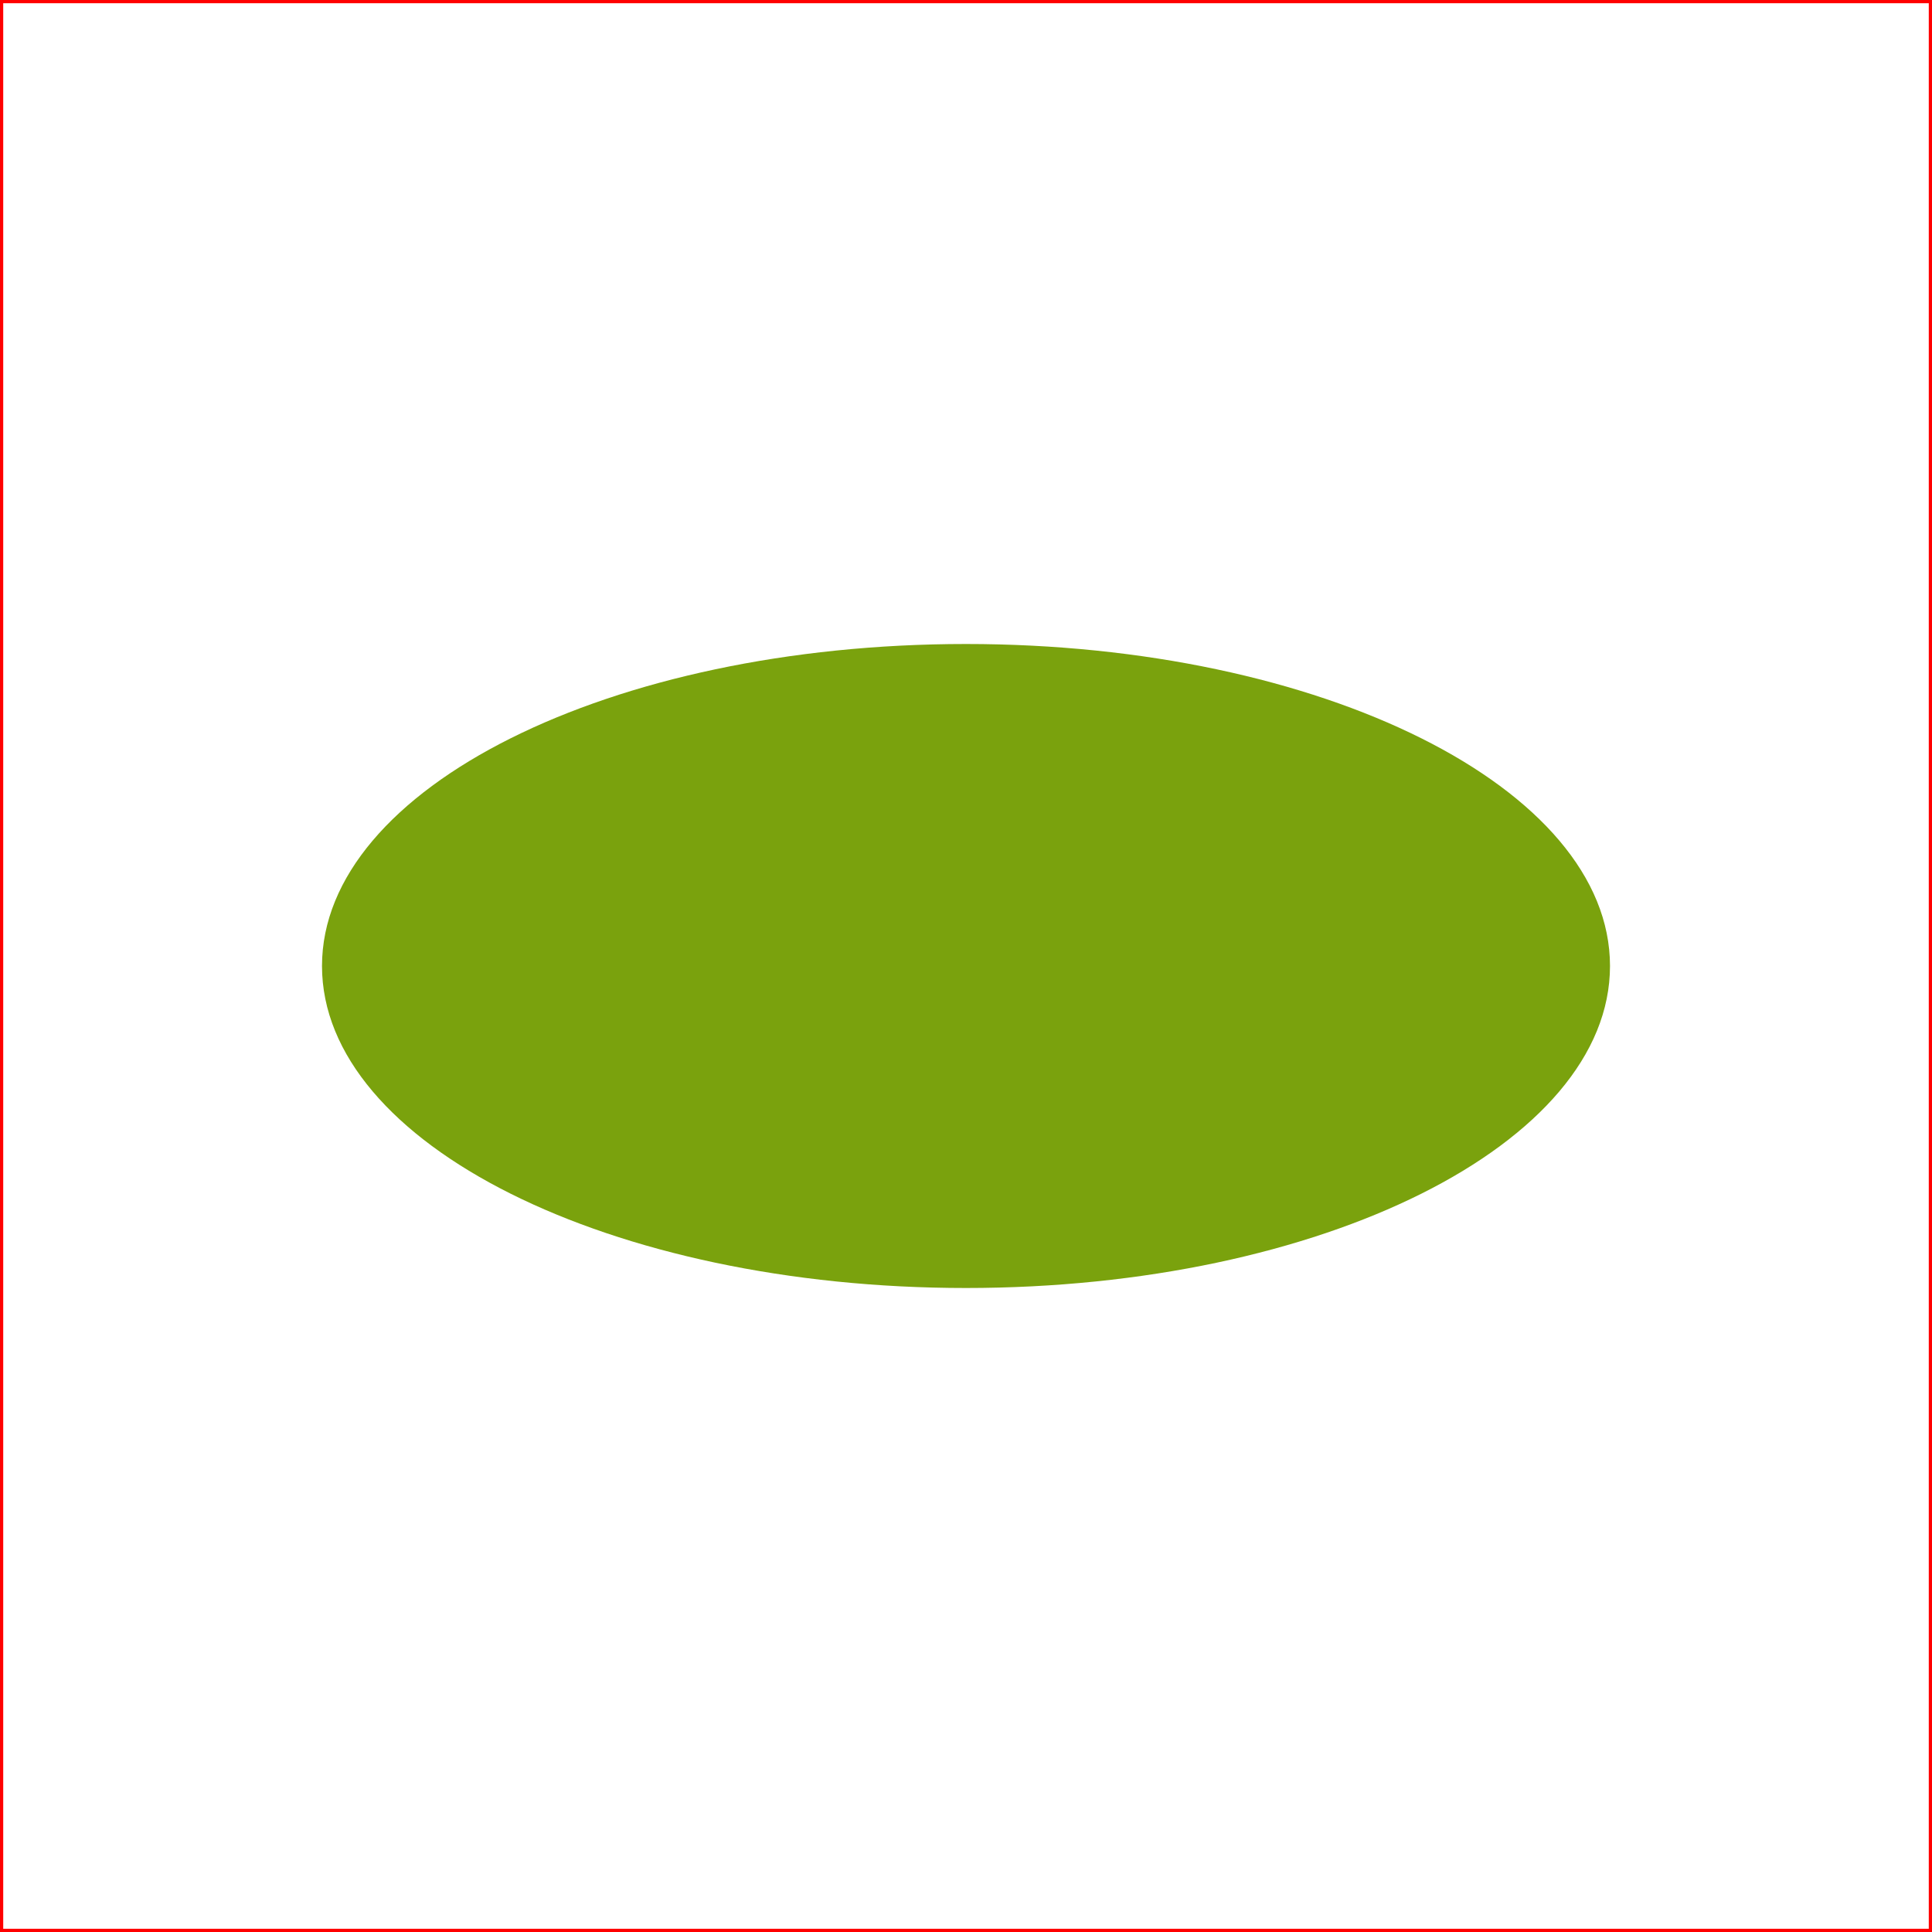
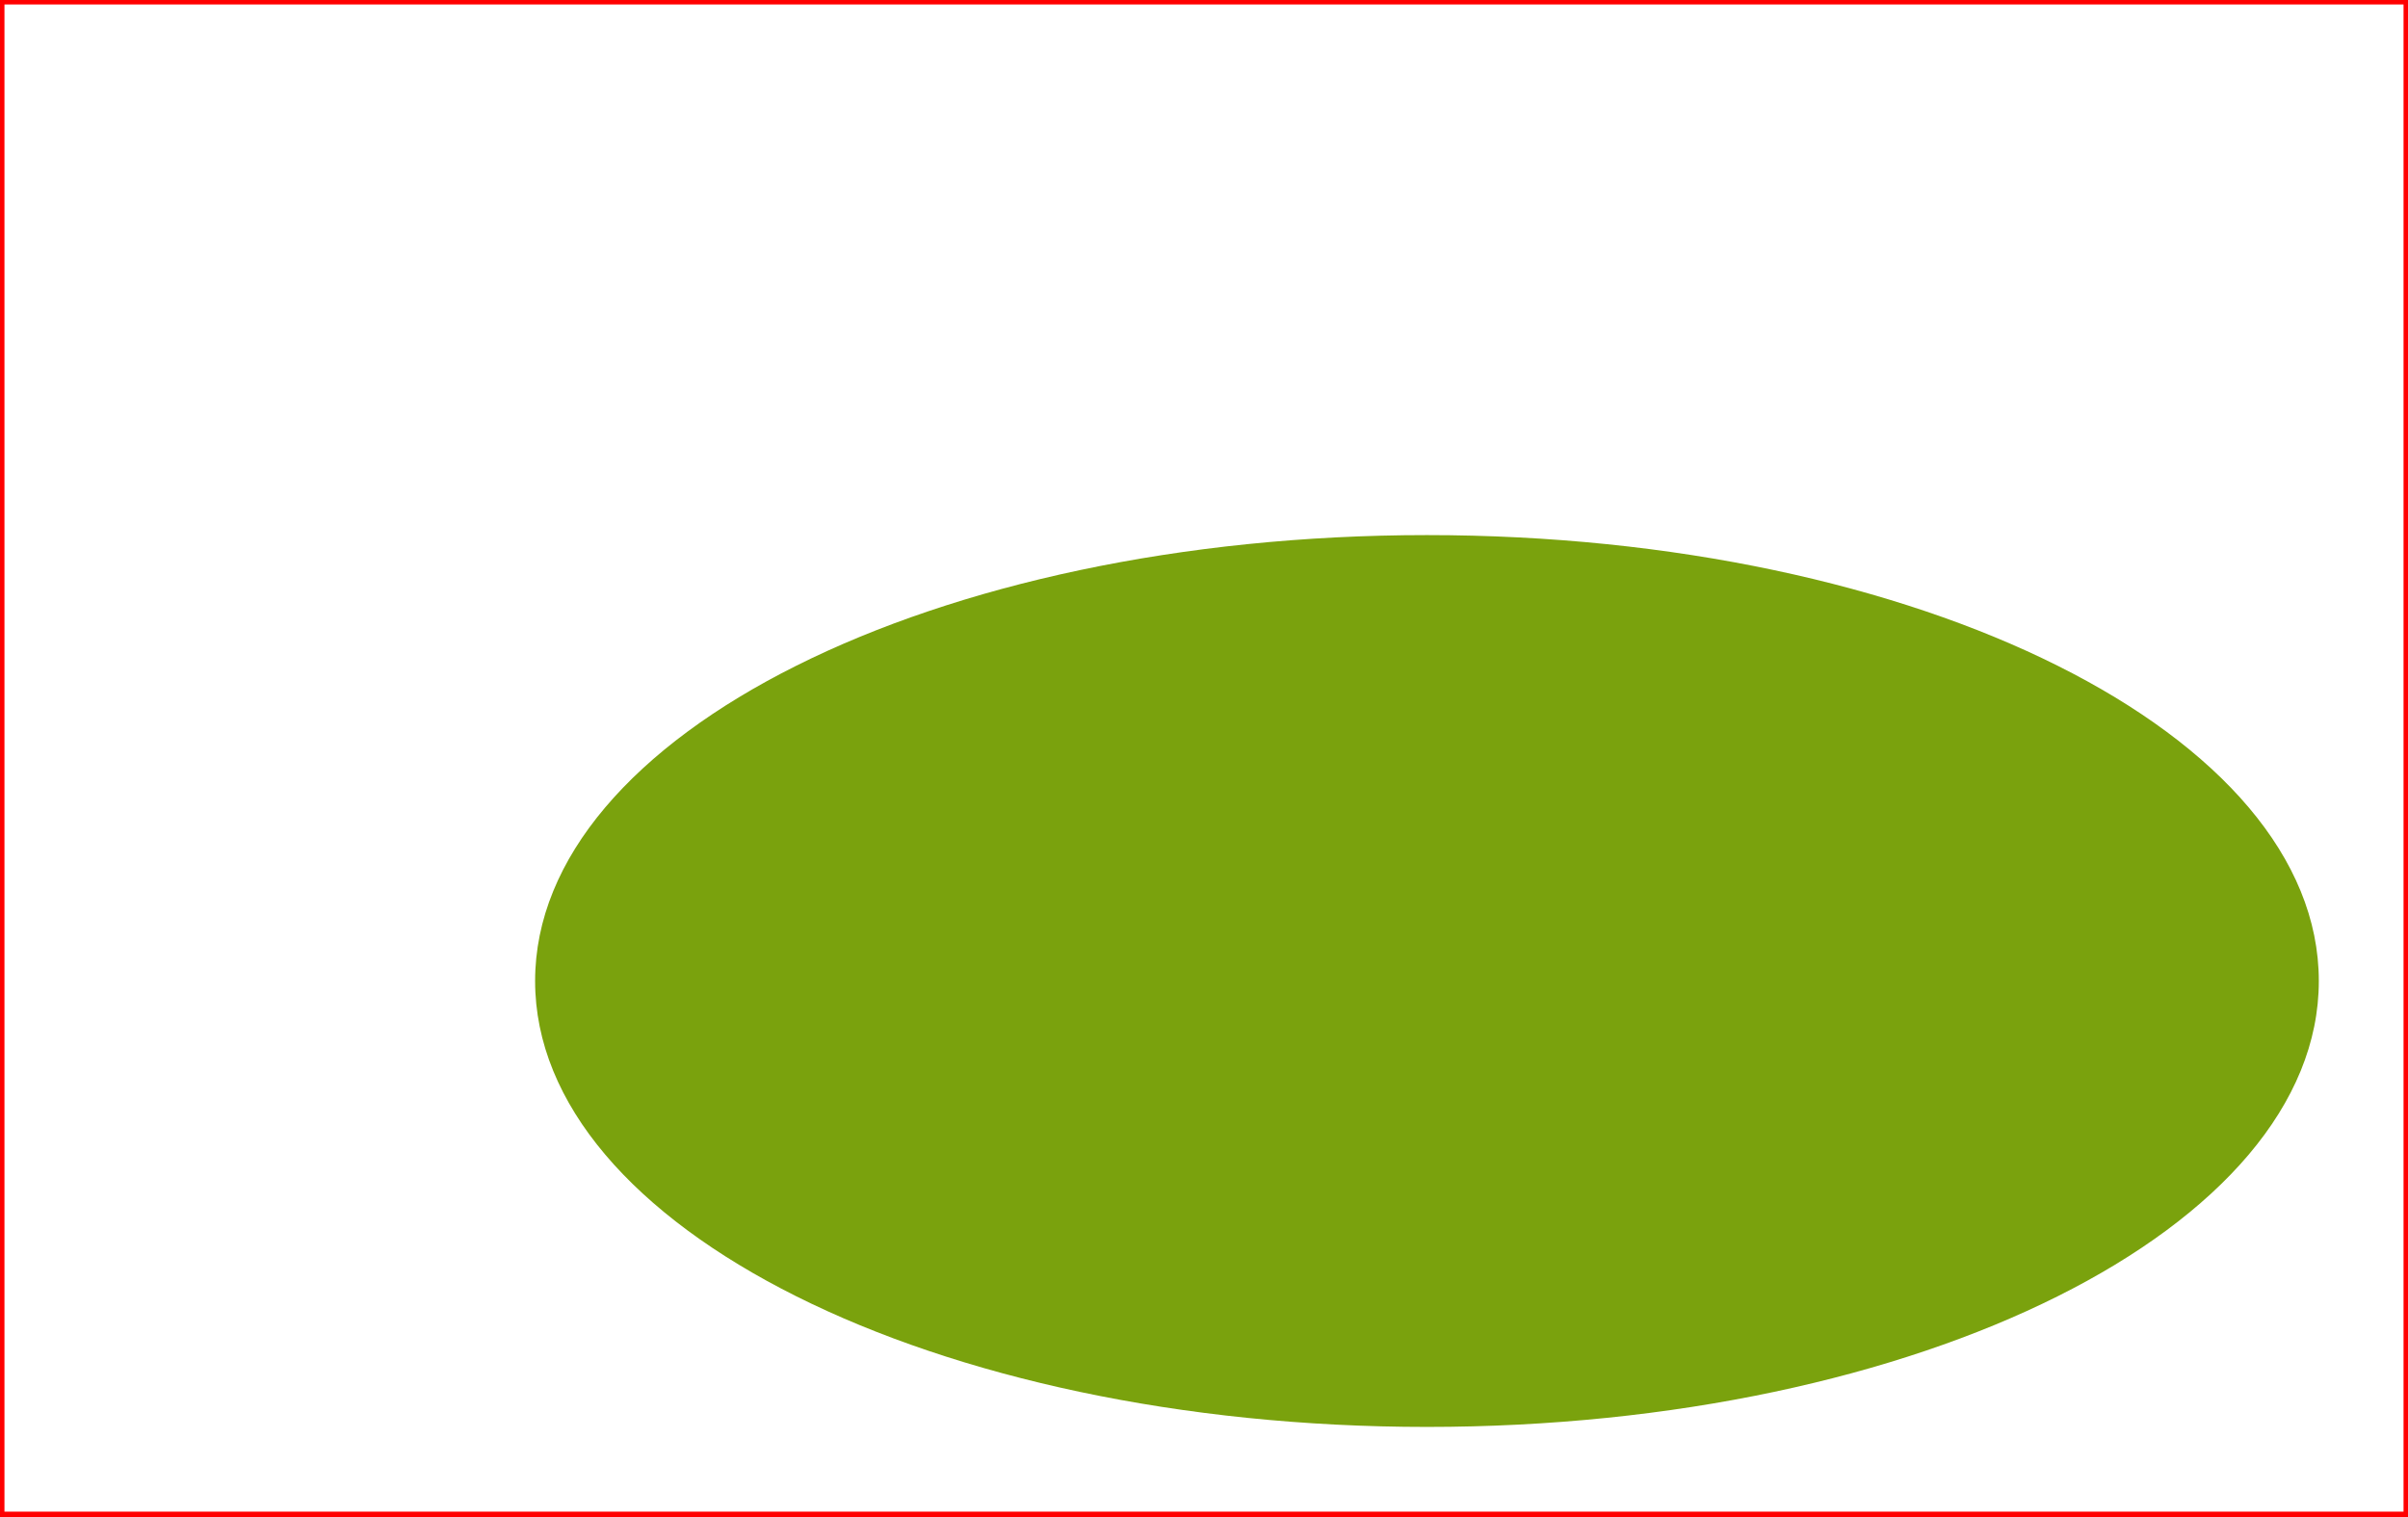
- <svg xmlns="http://www.w3.org/2000/svg" version="1.1" width="300" height="300">
-   <rect width="300" height="300" stroke-width="1" stroke="red" fill="white" />
-   <ellipse cx="150" cy="150" rx="100" ry="50" fill="#7AA20D" />
+ <svg xmlns="http://www.w3.org/2000/svg" version="1.1" width="270" height="170">
+   <rect width="270" height="170" stroke-width="1" stroke="red" fill="white" />
+   <ellipse cx="160" cy="110" rx="100" ry="50" fill="#7AA20D" />
</svg>
